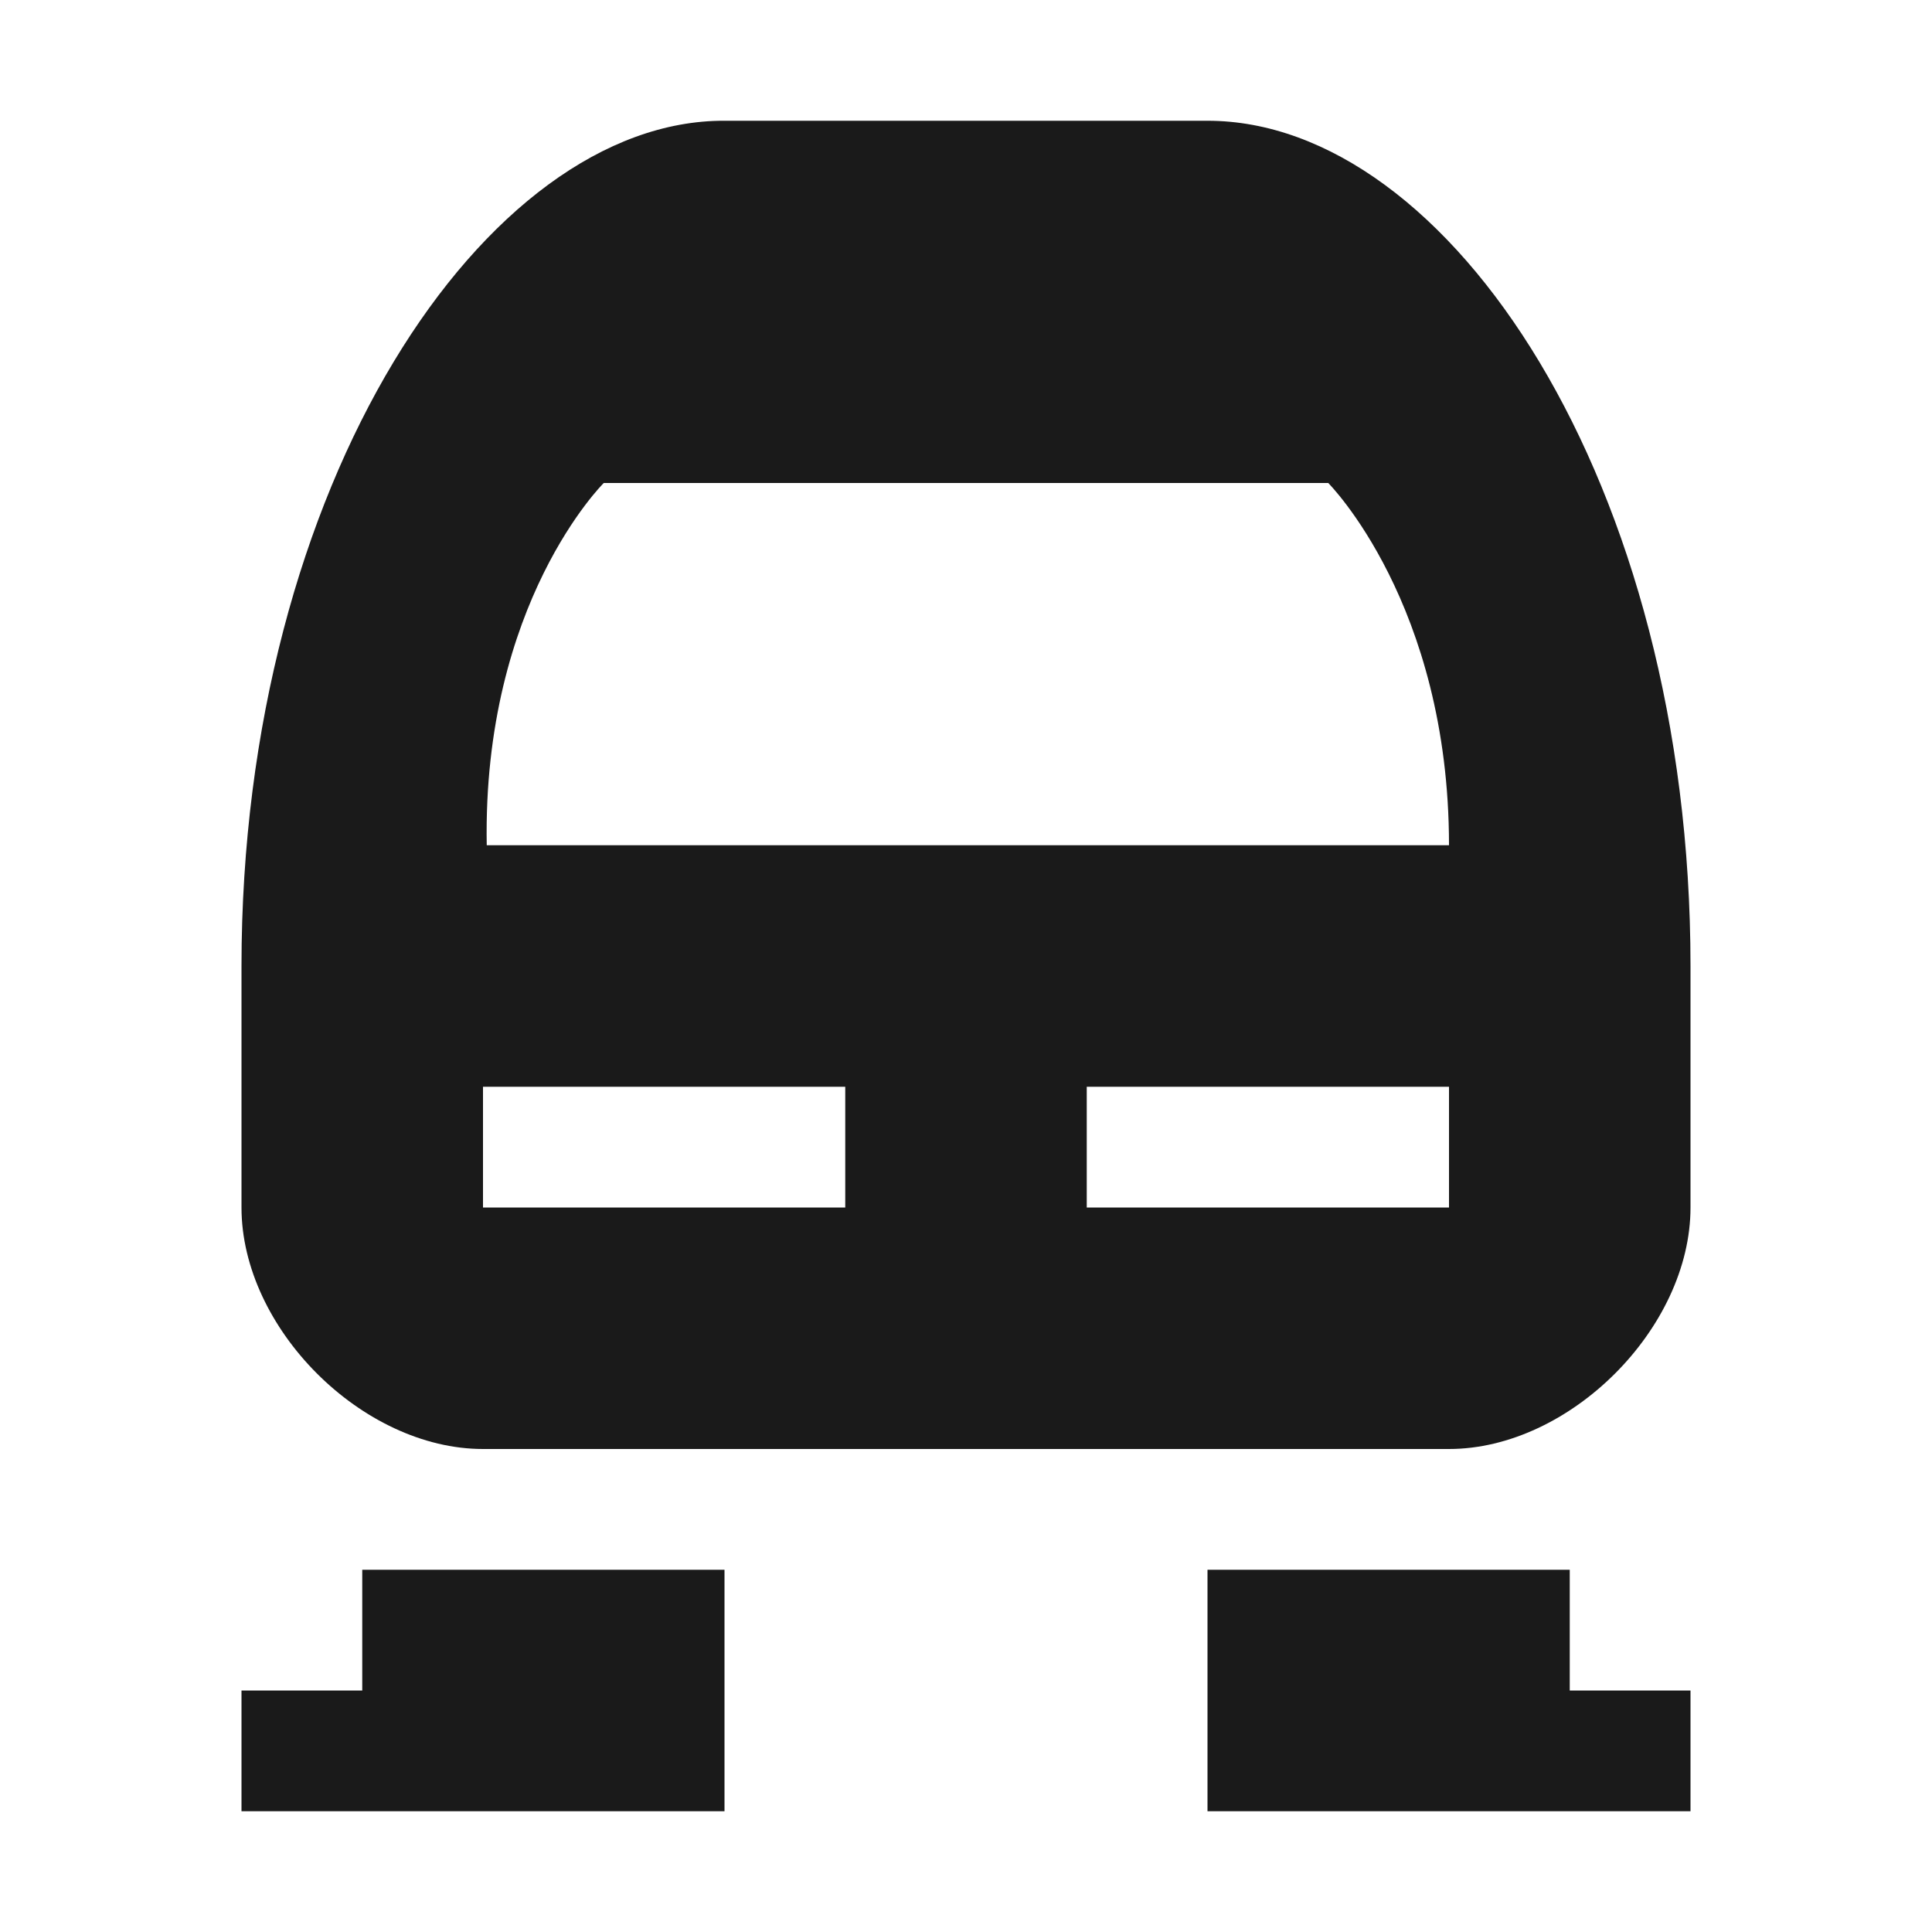
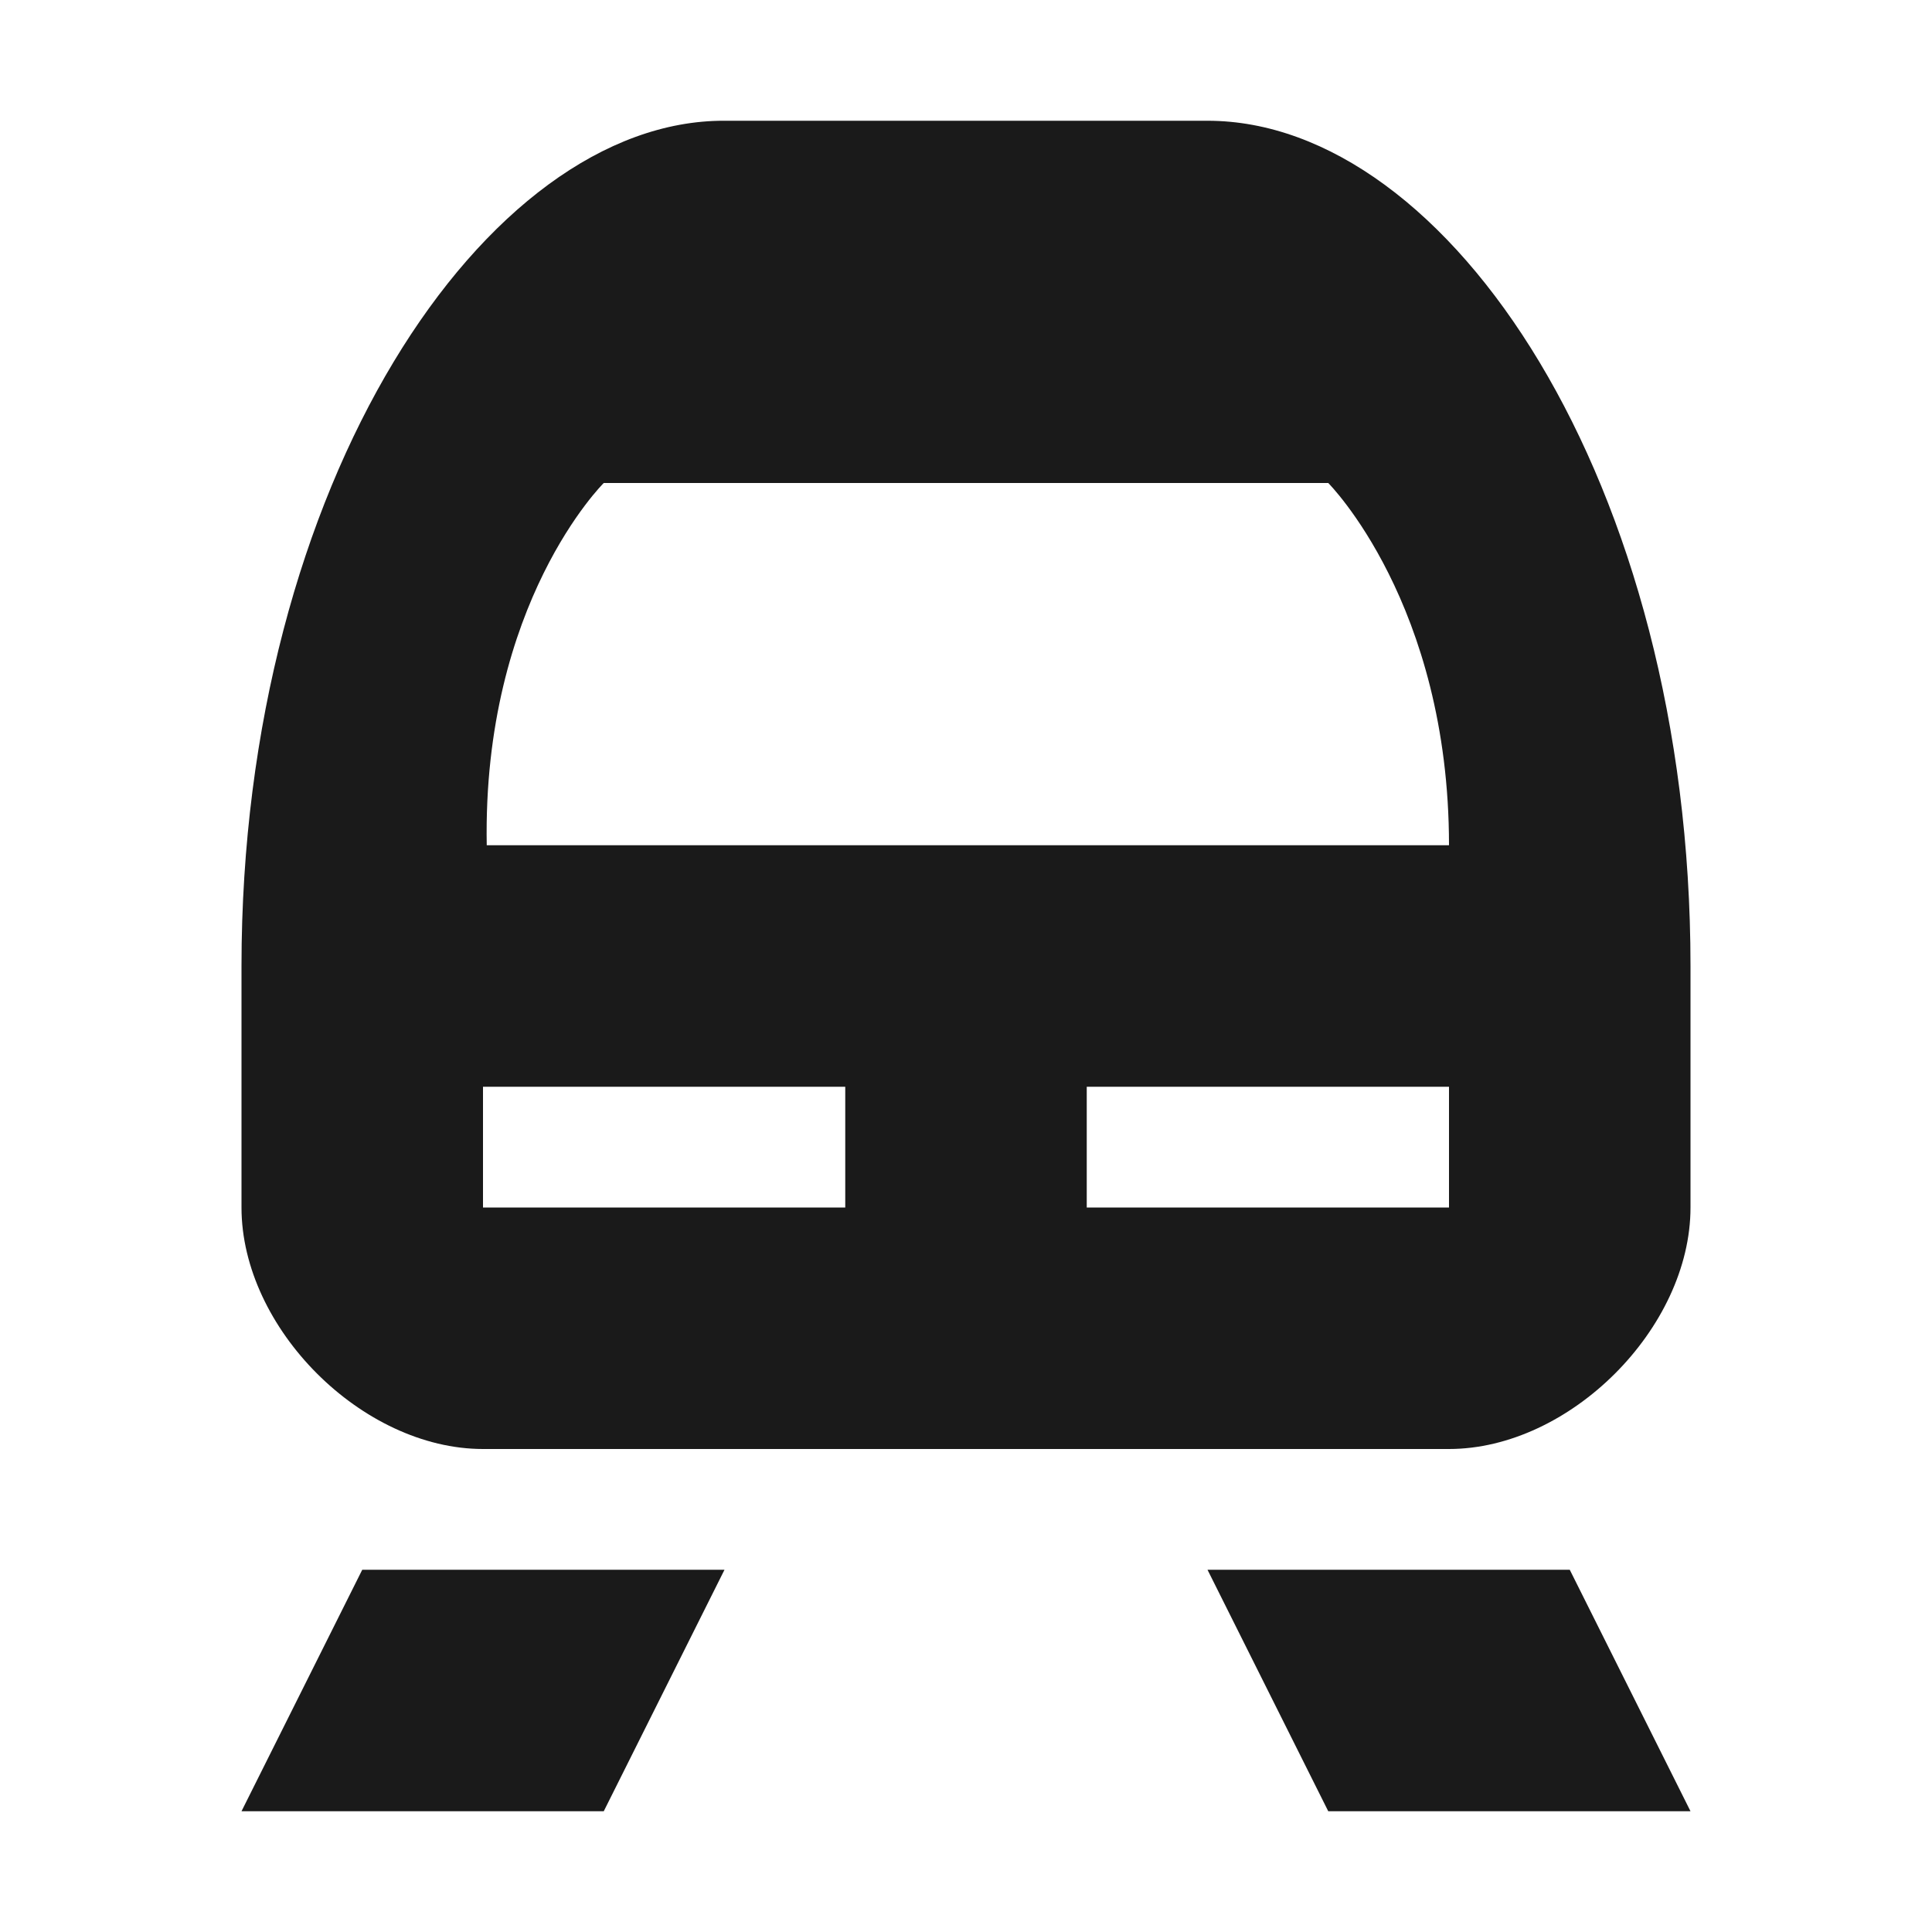
<svg xmlns="http://www.w3.org/2000/svg" version="1.1" width="100%" height="100%" viewBox="0 0 16 16" id="svg2">
-   <path d="M 6,1 C 4.026,0.992 2,4 2,8 l 0,2 c 0,1 1,2 2,2 l 8,0 c 1,0 2,-1 2,-2 L 14,8 C 14,4 12,1 10,1 L 6,1 z m -1,3 6,0 c 0,0 1,1 1,3 L 4.031,7 C 3.995,4.992 5,4 5,4 z M 4,9 7,9 7,10 4,10 4,9 z m 5,0 3,0 0,1 -3,0 0,-1 z m -6,4 0,1 -1,0 0,1 4,0 0,-2 -3,0 z m 7,0 0,2 4,0 0,-1 -1,0 0,-1 -3,0 z" id="rect3226" style="fill:#1a1a1a;fill-opacity:1;stroke:none" />
+   <path d="M 6,1 C 4.026,0.992 2,4 2,8 l 0,2 c 0,1 1,2 2,2 l 8,0 c 1,0 2,-1 2,-2 L 14,8 C 14,4 12,1 10,1 z m -1,3 6,0 c 0,0 1,1 1,3 L 4.031,7 C 3.995,4.992 5,4 5,4 z m -1,5 3,0 0,1 -3,0 z m 5,0 3,0 0,1 -3,0 z m -6,4 -1,2 3,0 1,-2 z m 7,0 1,2 3,0 -1,-2 z" id="rect3226" style="fill:#1a1a1a;fill-opacity:1;stroke:none" />
</svg>
